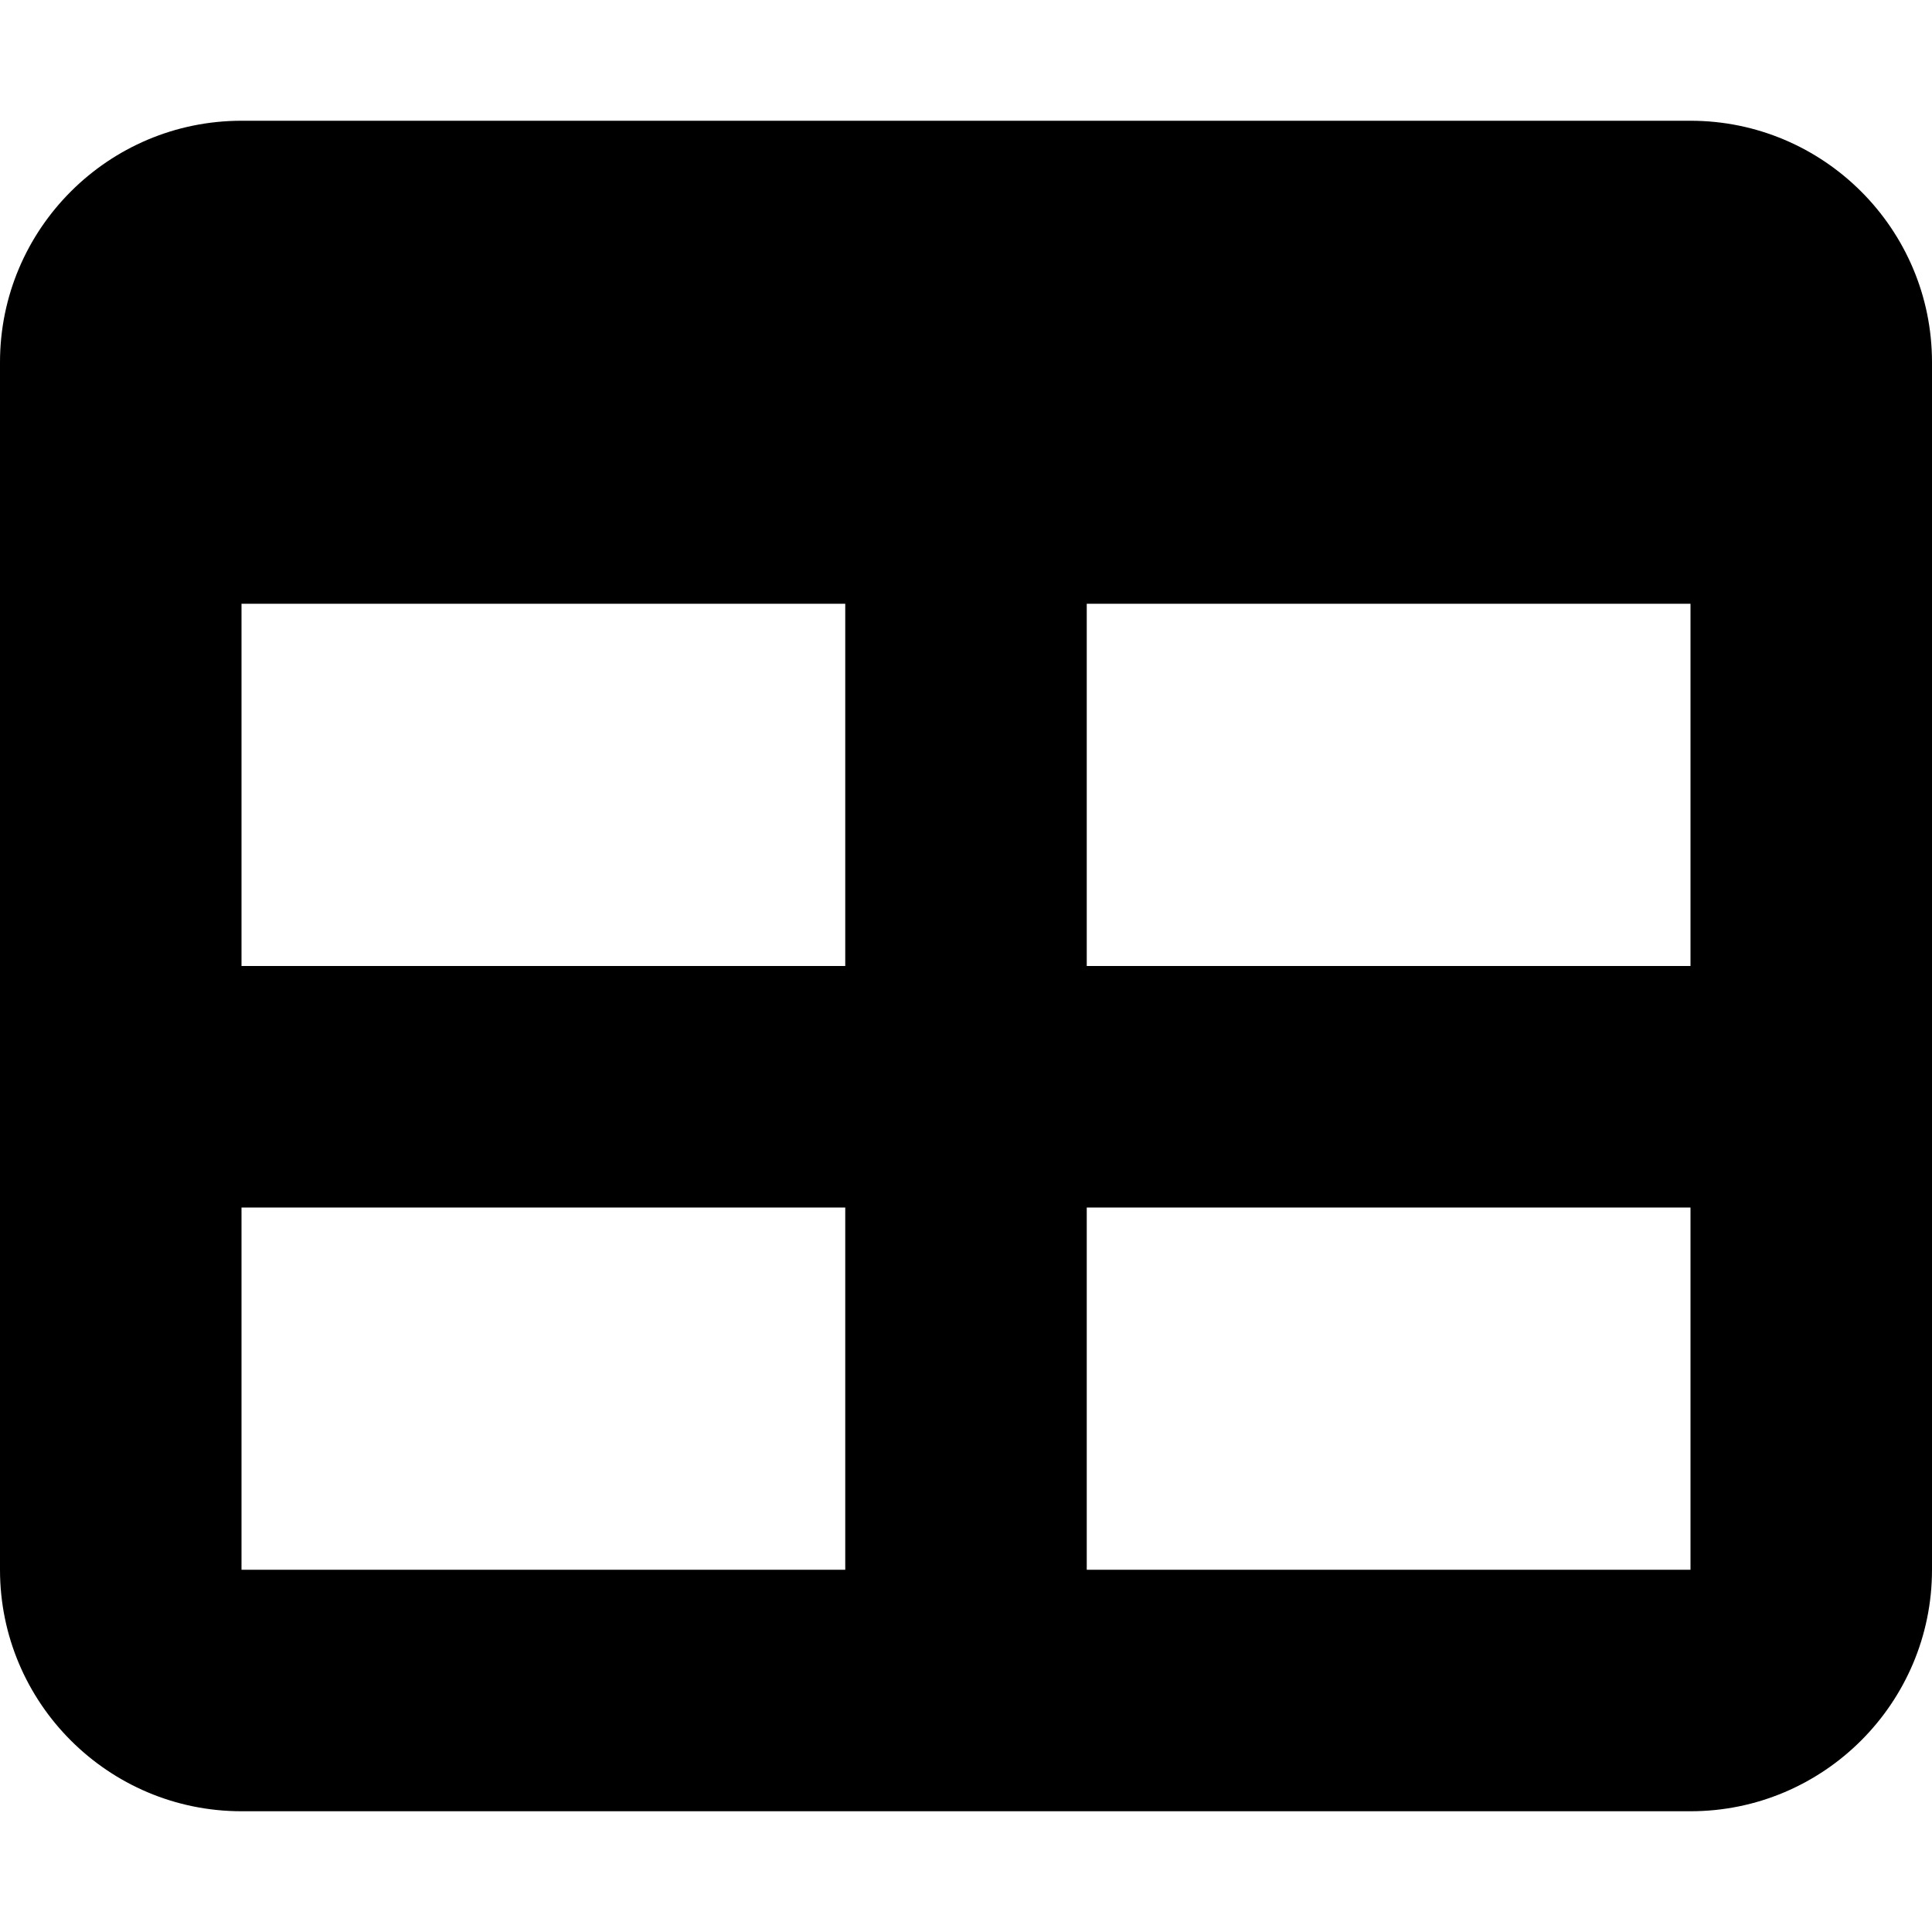
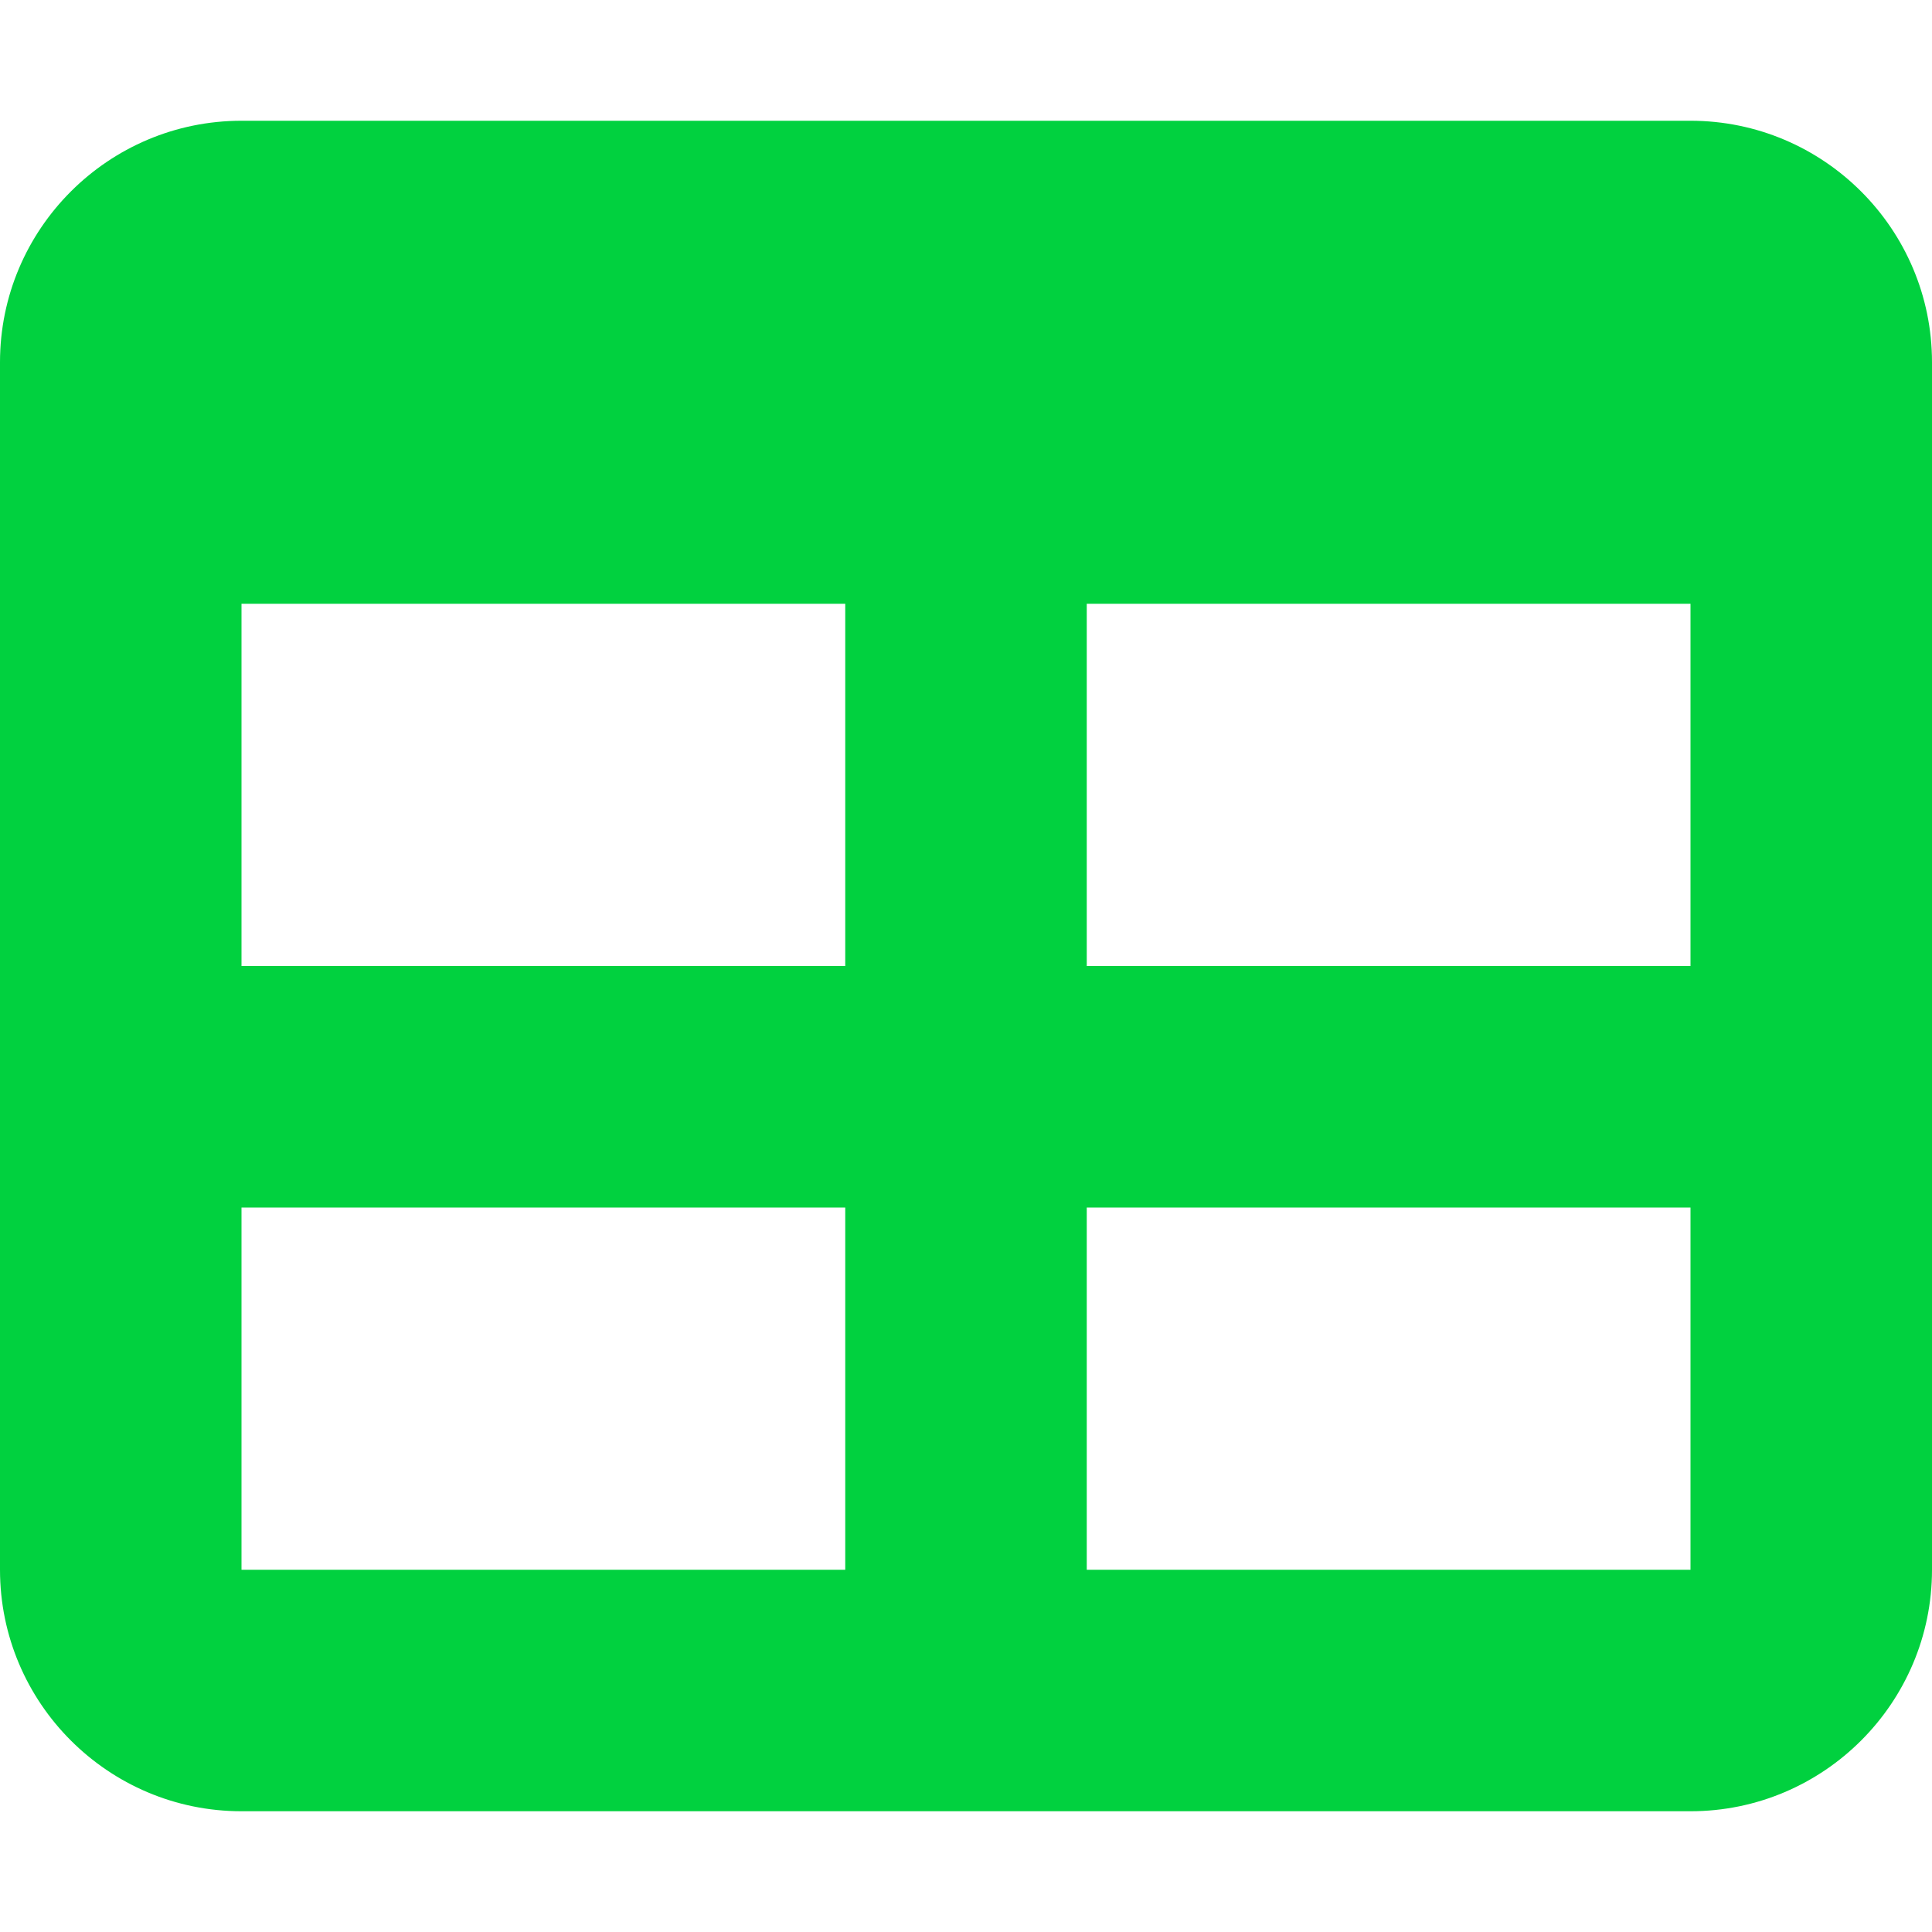
- <svg xmlns="http://www.w3.org/2000/svg" viewBox="0 0 512 512">
-   <path d="M64 256V160H224v96H64zm0 64H224v96H64V320zm224 96V320H448v96H288zM448 256H288V160H448v96zM64 32C28.7 32 0 60.7 0 96V416c0 35.3 28.7 64 64 64H448c35.3 0 64-28.7 64-64V96c0-35.3-28.7-64-64-64H64z" />
+ <svg xmlns="http://www.w3.org/2000/svg" viewBox="0 0 512 512" version="1.1" id="svg1">
+   <defs id="defs1" />
+   <path d="M64 256V160H224v96H64zm0 64H224v96H64V320zm224 96V320H448v96H288zM448 256H288V160H448v96zM64 32C28.7 32 0 60.7 0 96V416c0 35.3 28.7 64 64 64H448c35.3 0 64-28.7 64-64V96c0-35.3-28.7-64-64-64H64z" id="path1" style="fill:#01d13f;fill-opacity:1" />
</svg>
